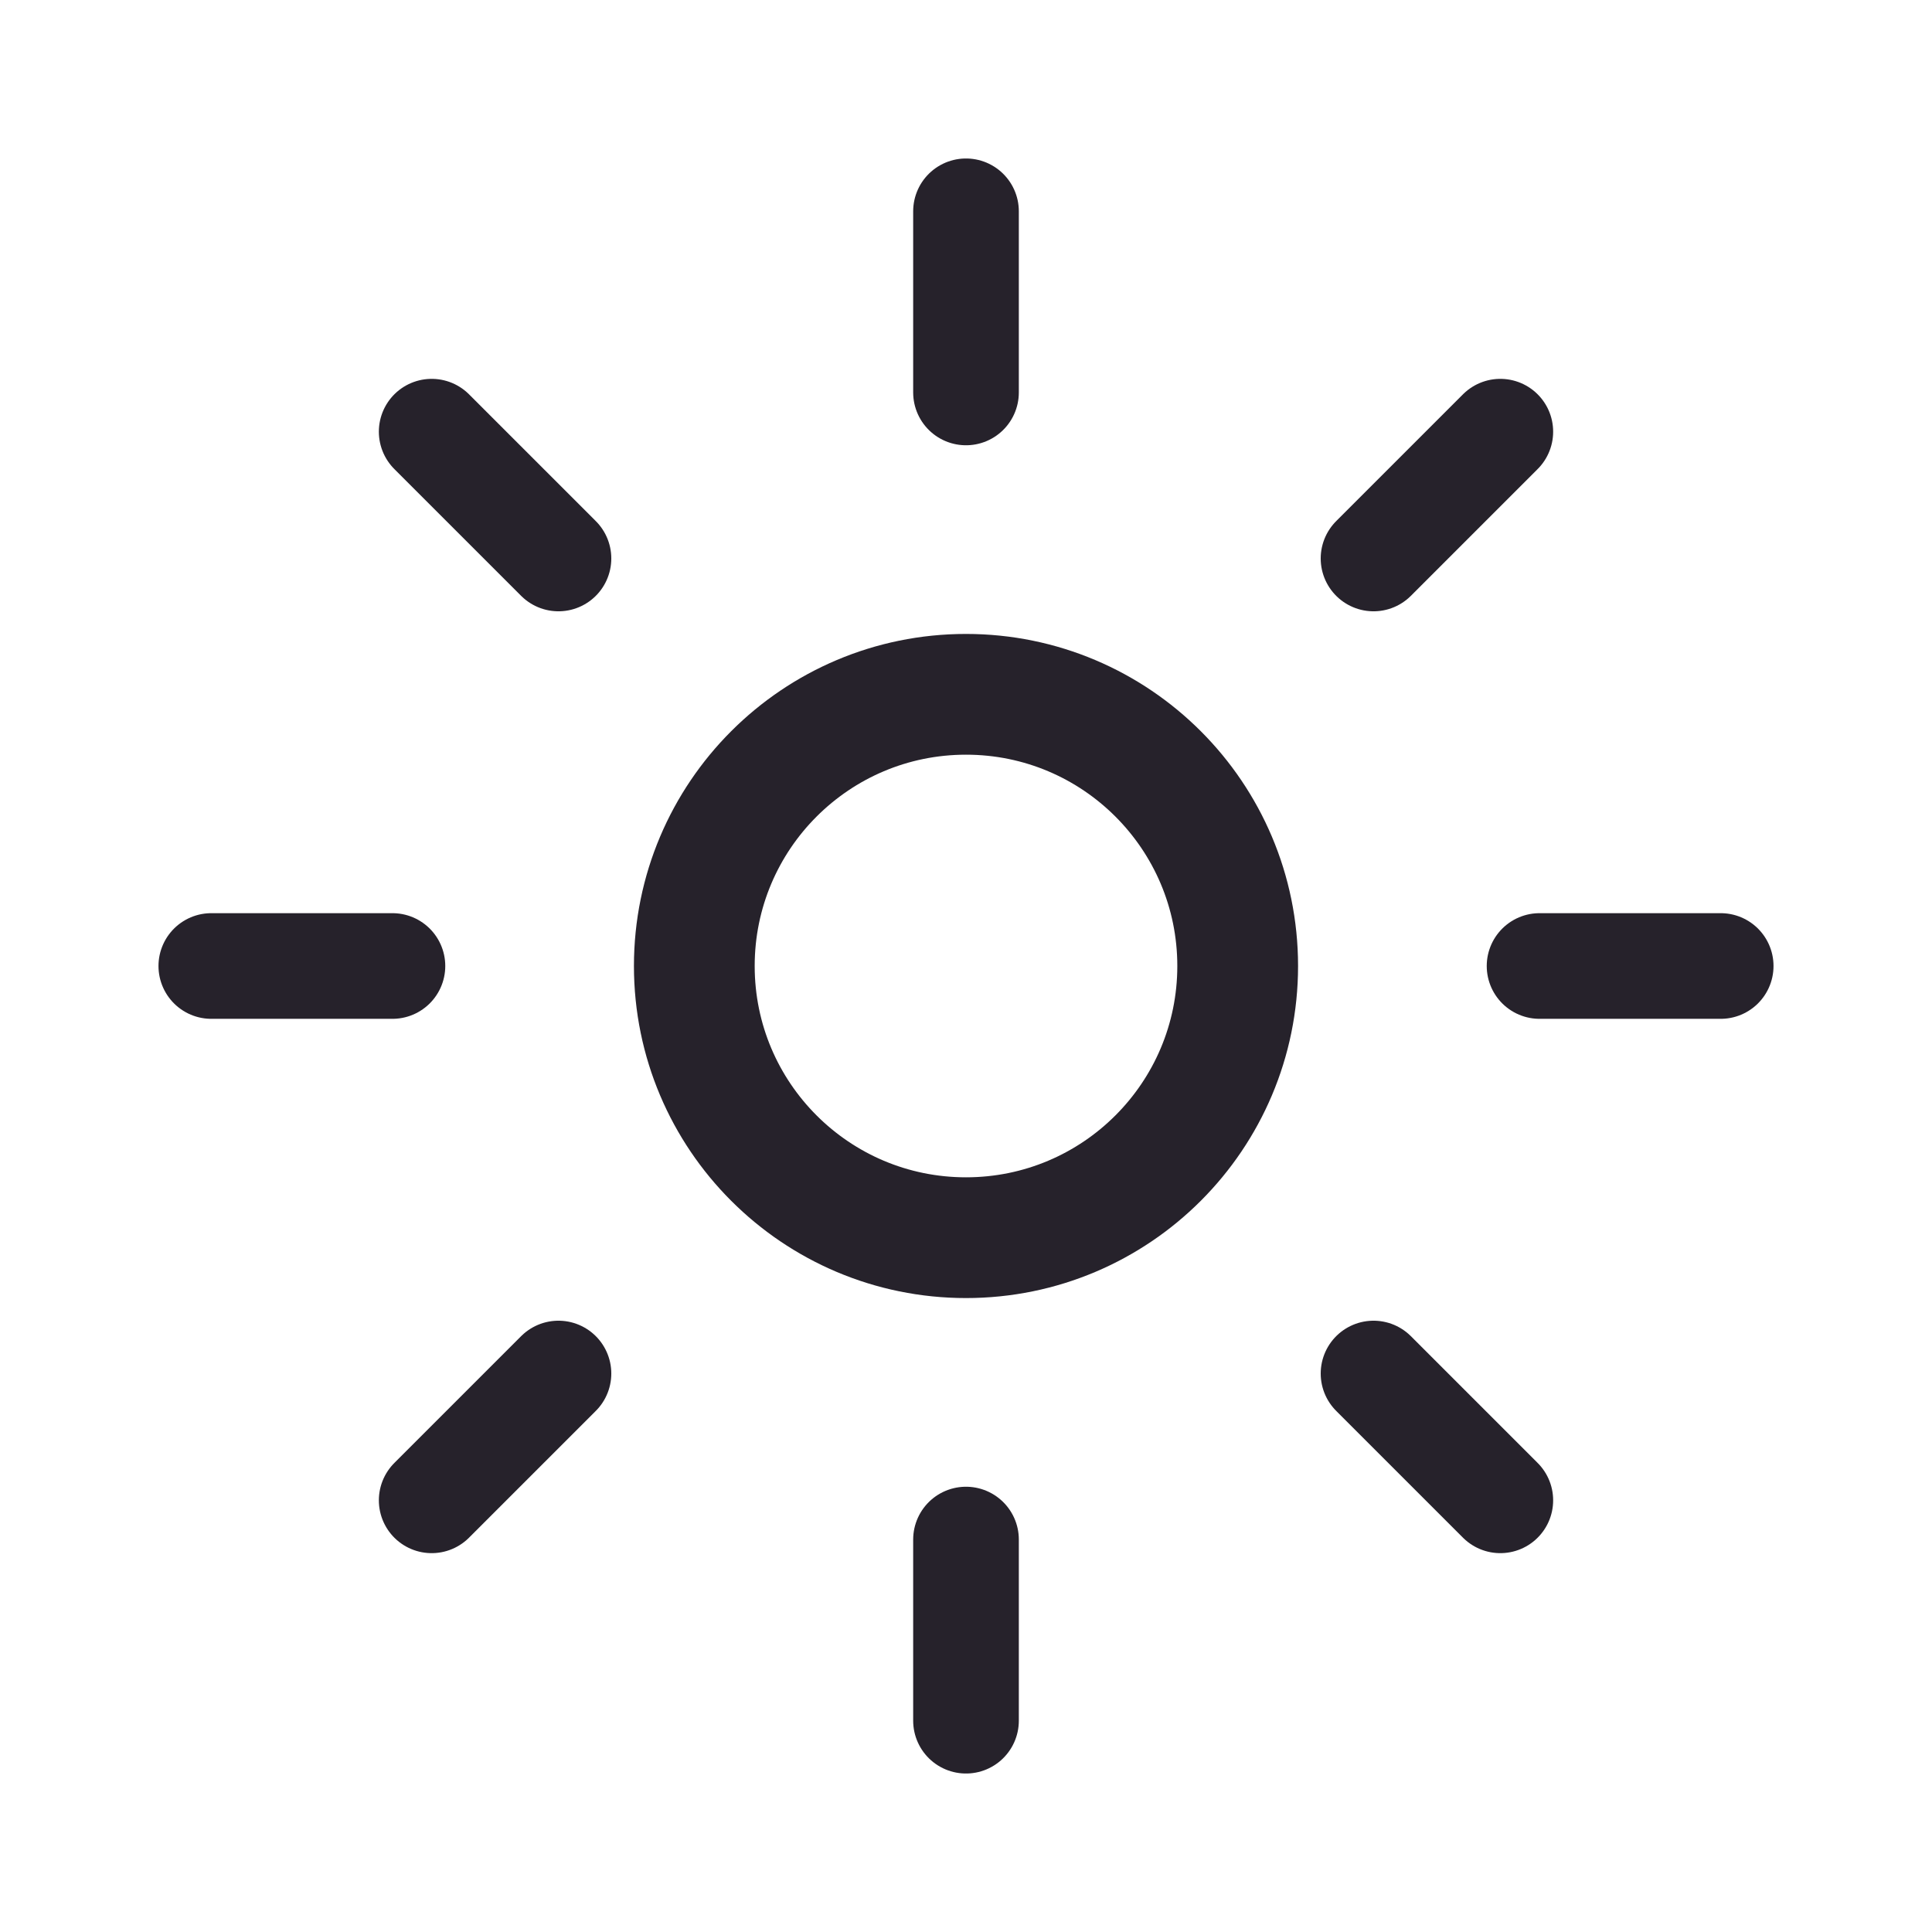
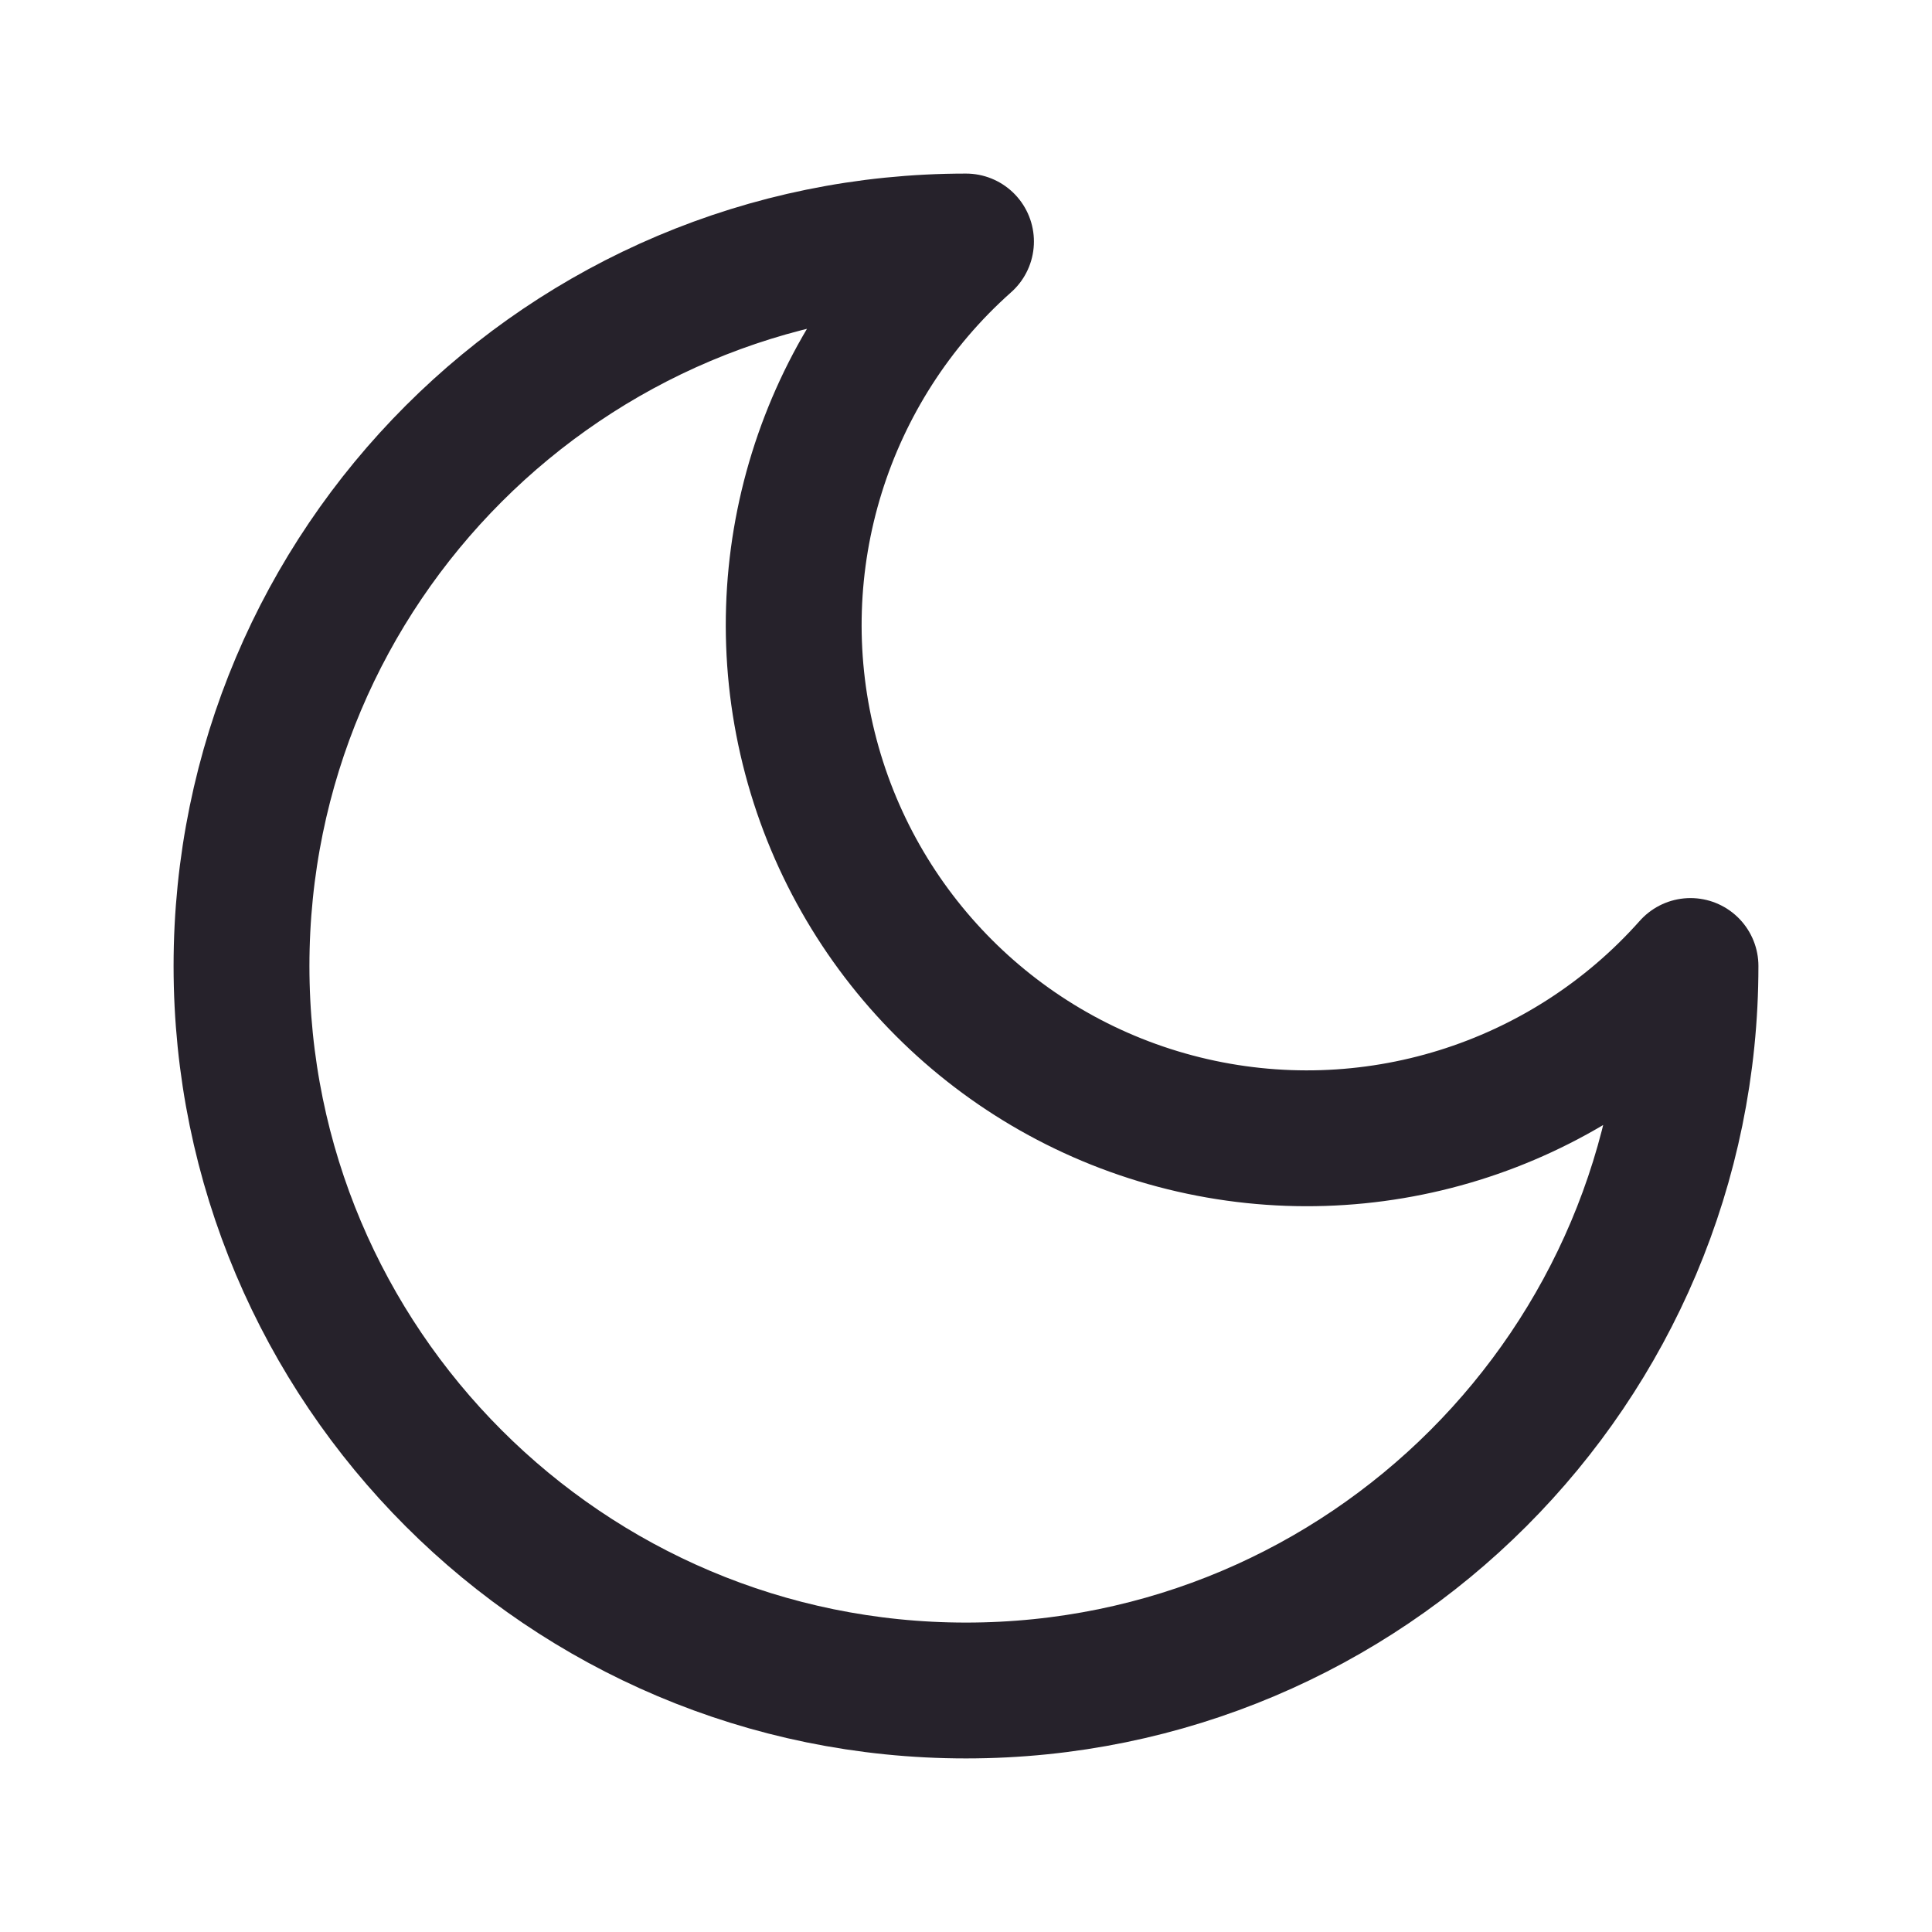
<svg xmlns="http://www.w3.org/2000/svg" width="64" height="64" viewBox="0 0 64 64">
-   <circle cx="32" cy="32" r="9" fill="none" stroke="#26222B" stroke-width="4" />
-   <path d="M32 7v6M32 51v6M7 32h6M51 32h6M14.3 14.3l4.2 4.2M45.5 45.5l4.2 4.2M49.7 14.3l-4.2 4.2M18.5 45.5l-4.2 4.2" fill="none" stroke="#26222B" stroke-width="3.5" stroke-linecap="round" />
+   <path d="M32 8a24 24 0 1 0 24 24A17 17 0 1 1 32 8z" fill="none" stroke="#26222B" stroke-width="4.5" stroke-linecap="round" stroke-linejoin="round" />
</svg>
